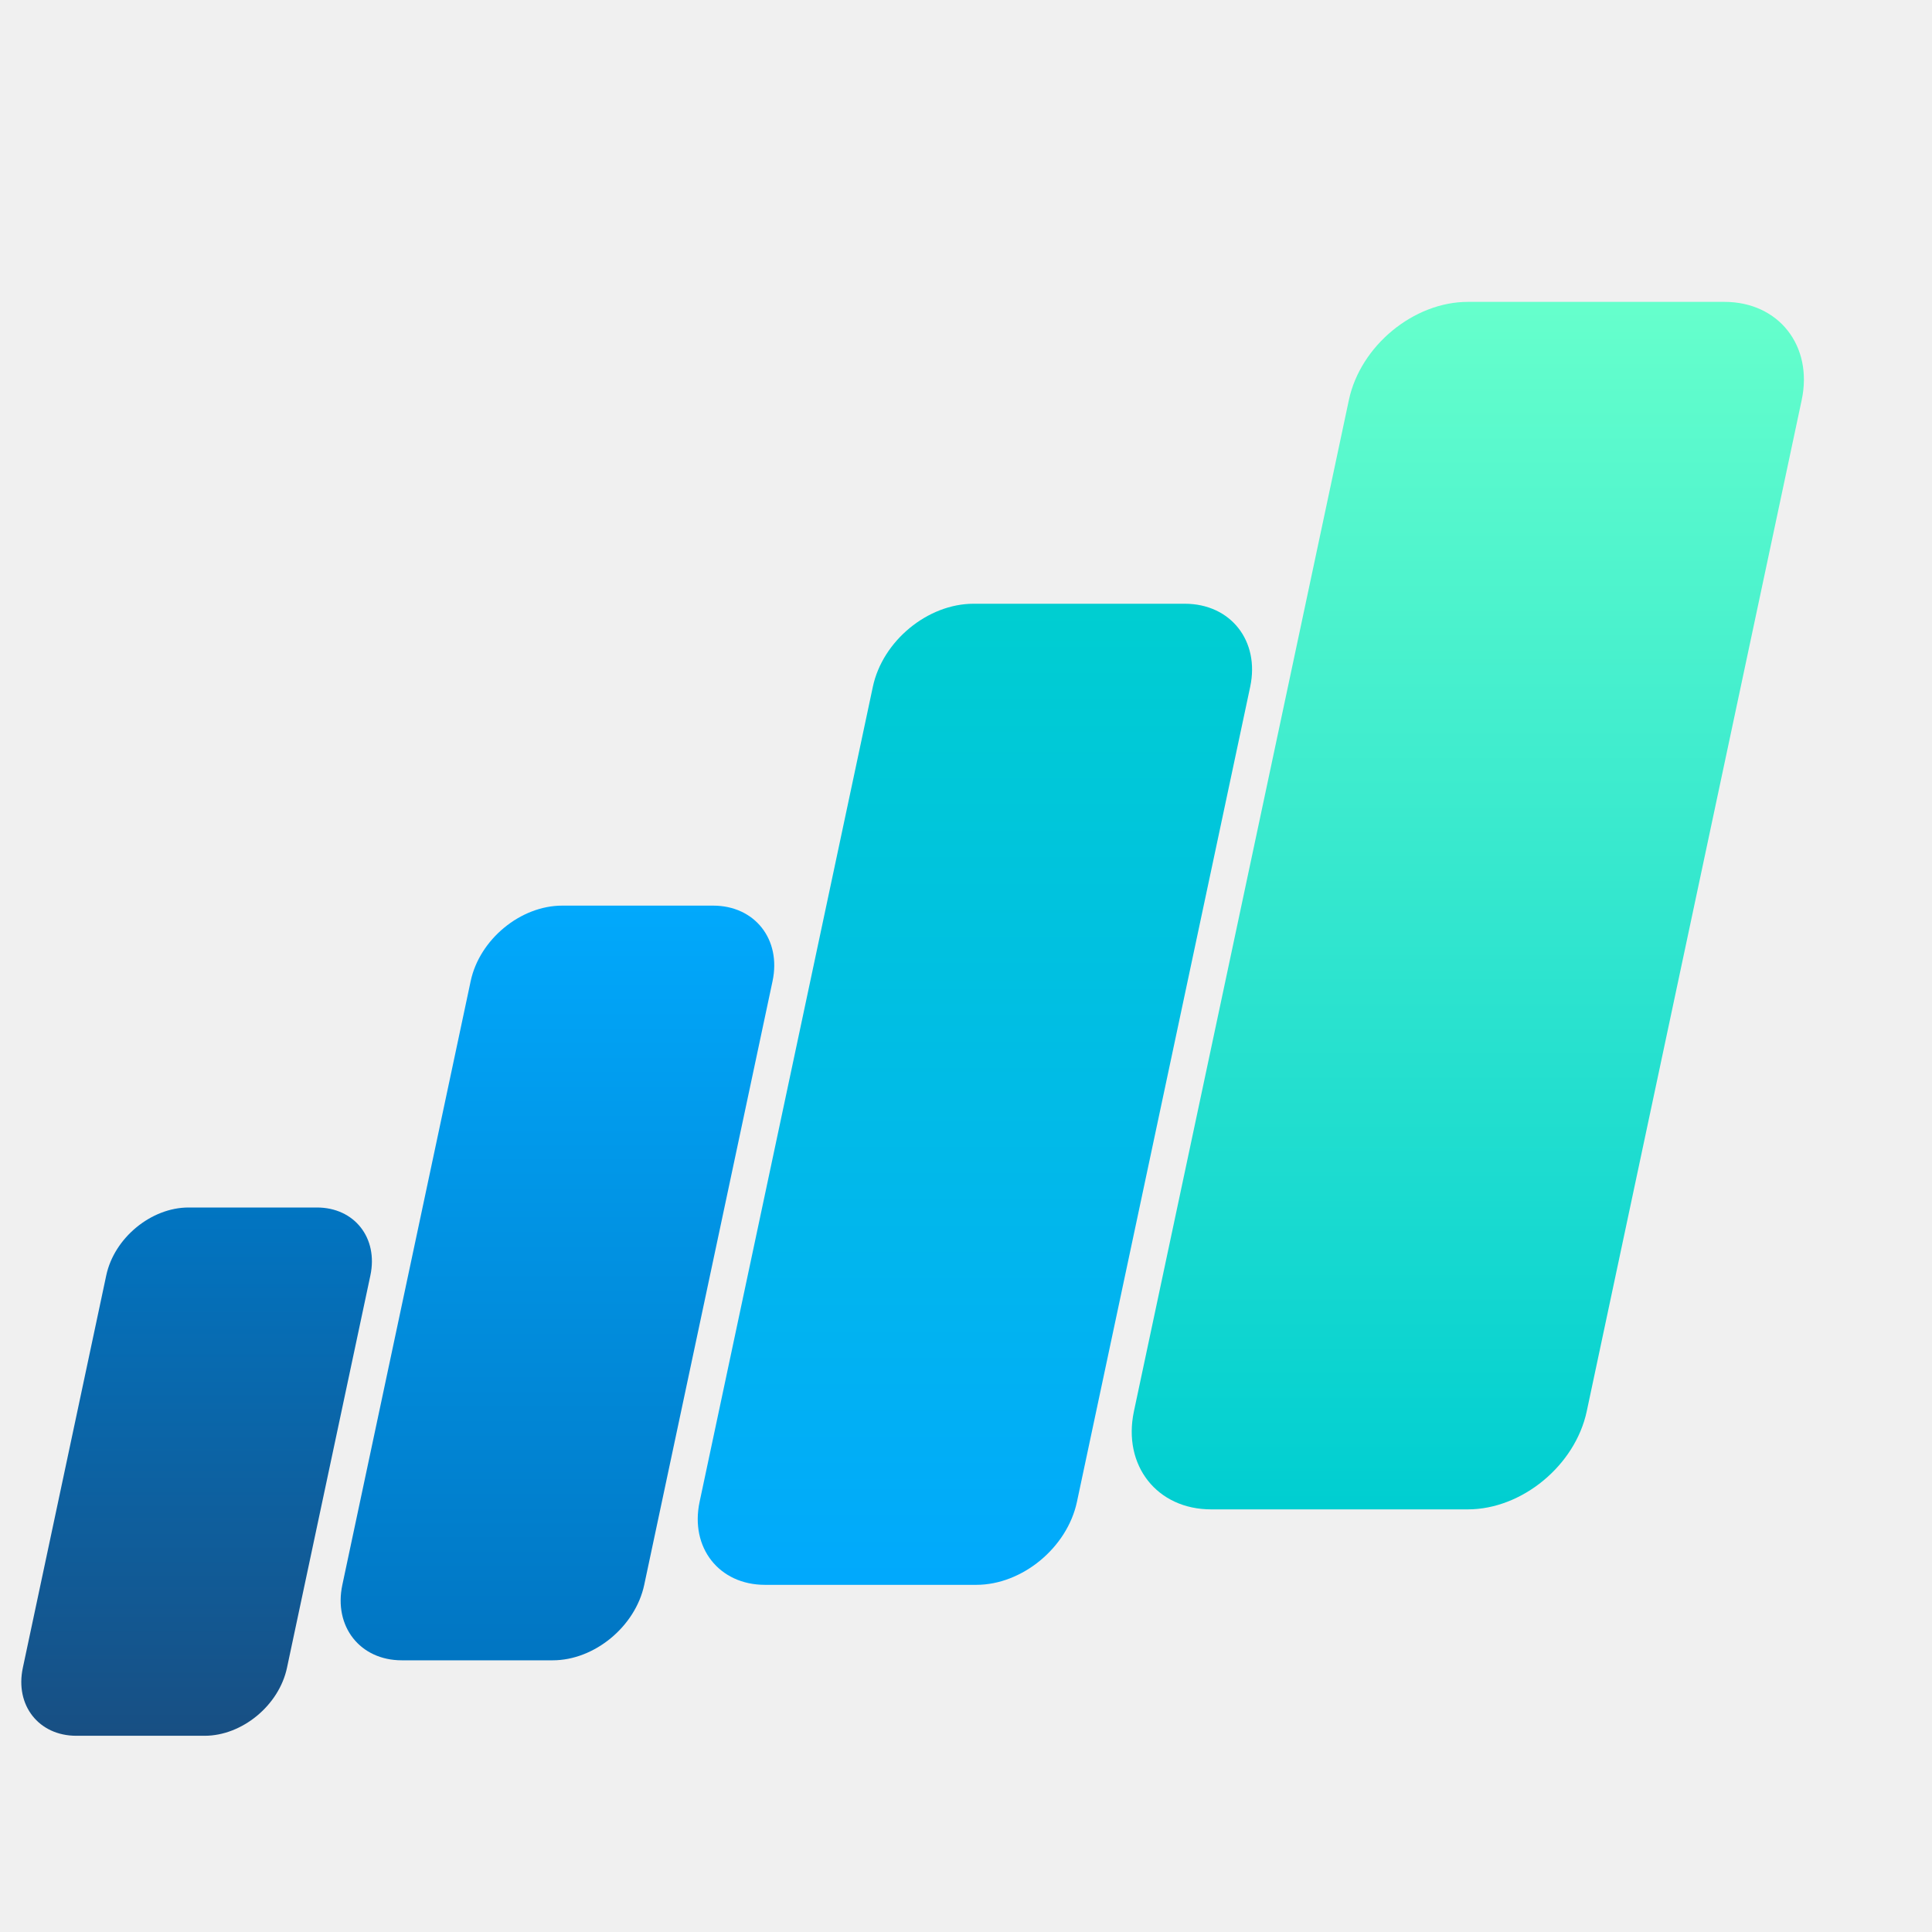
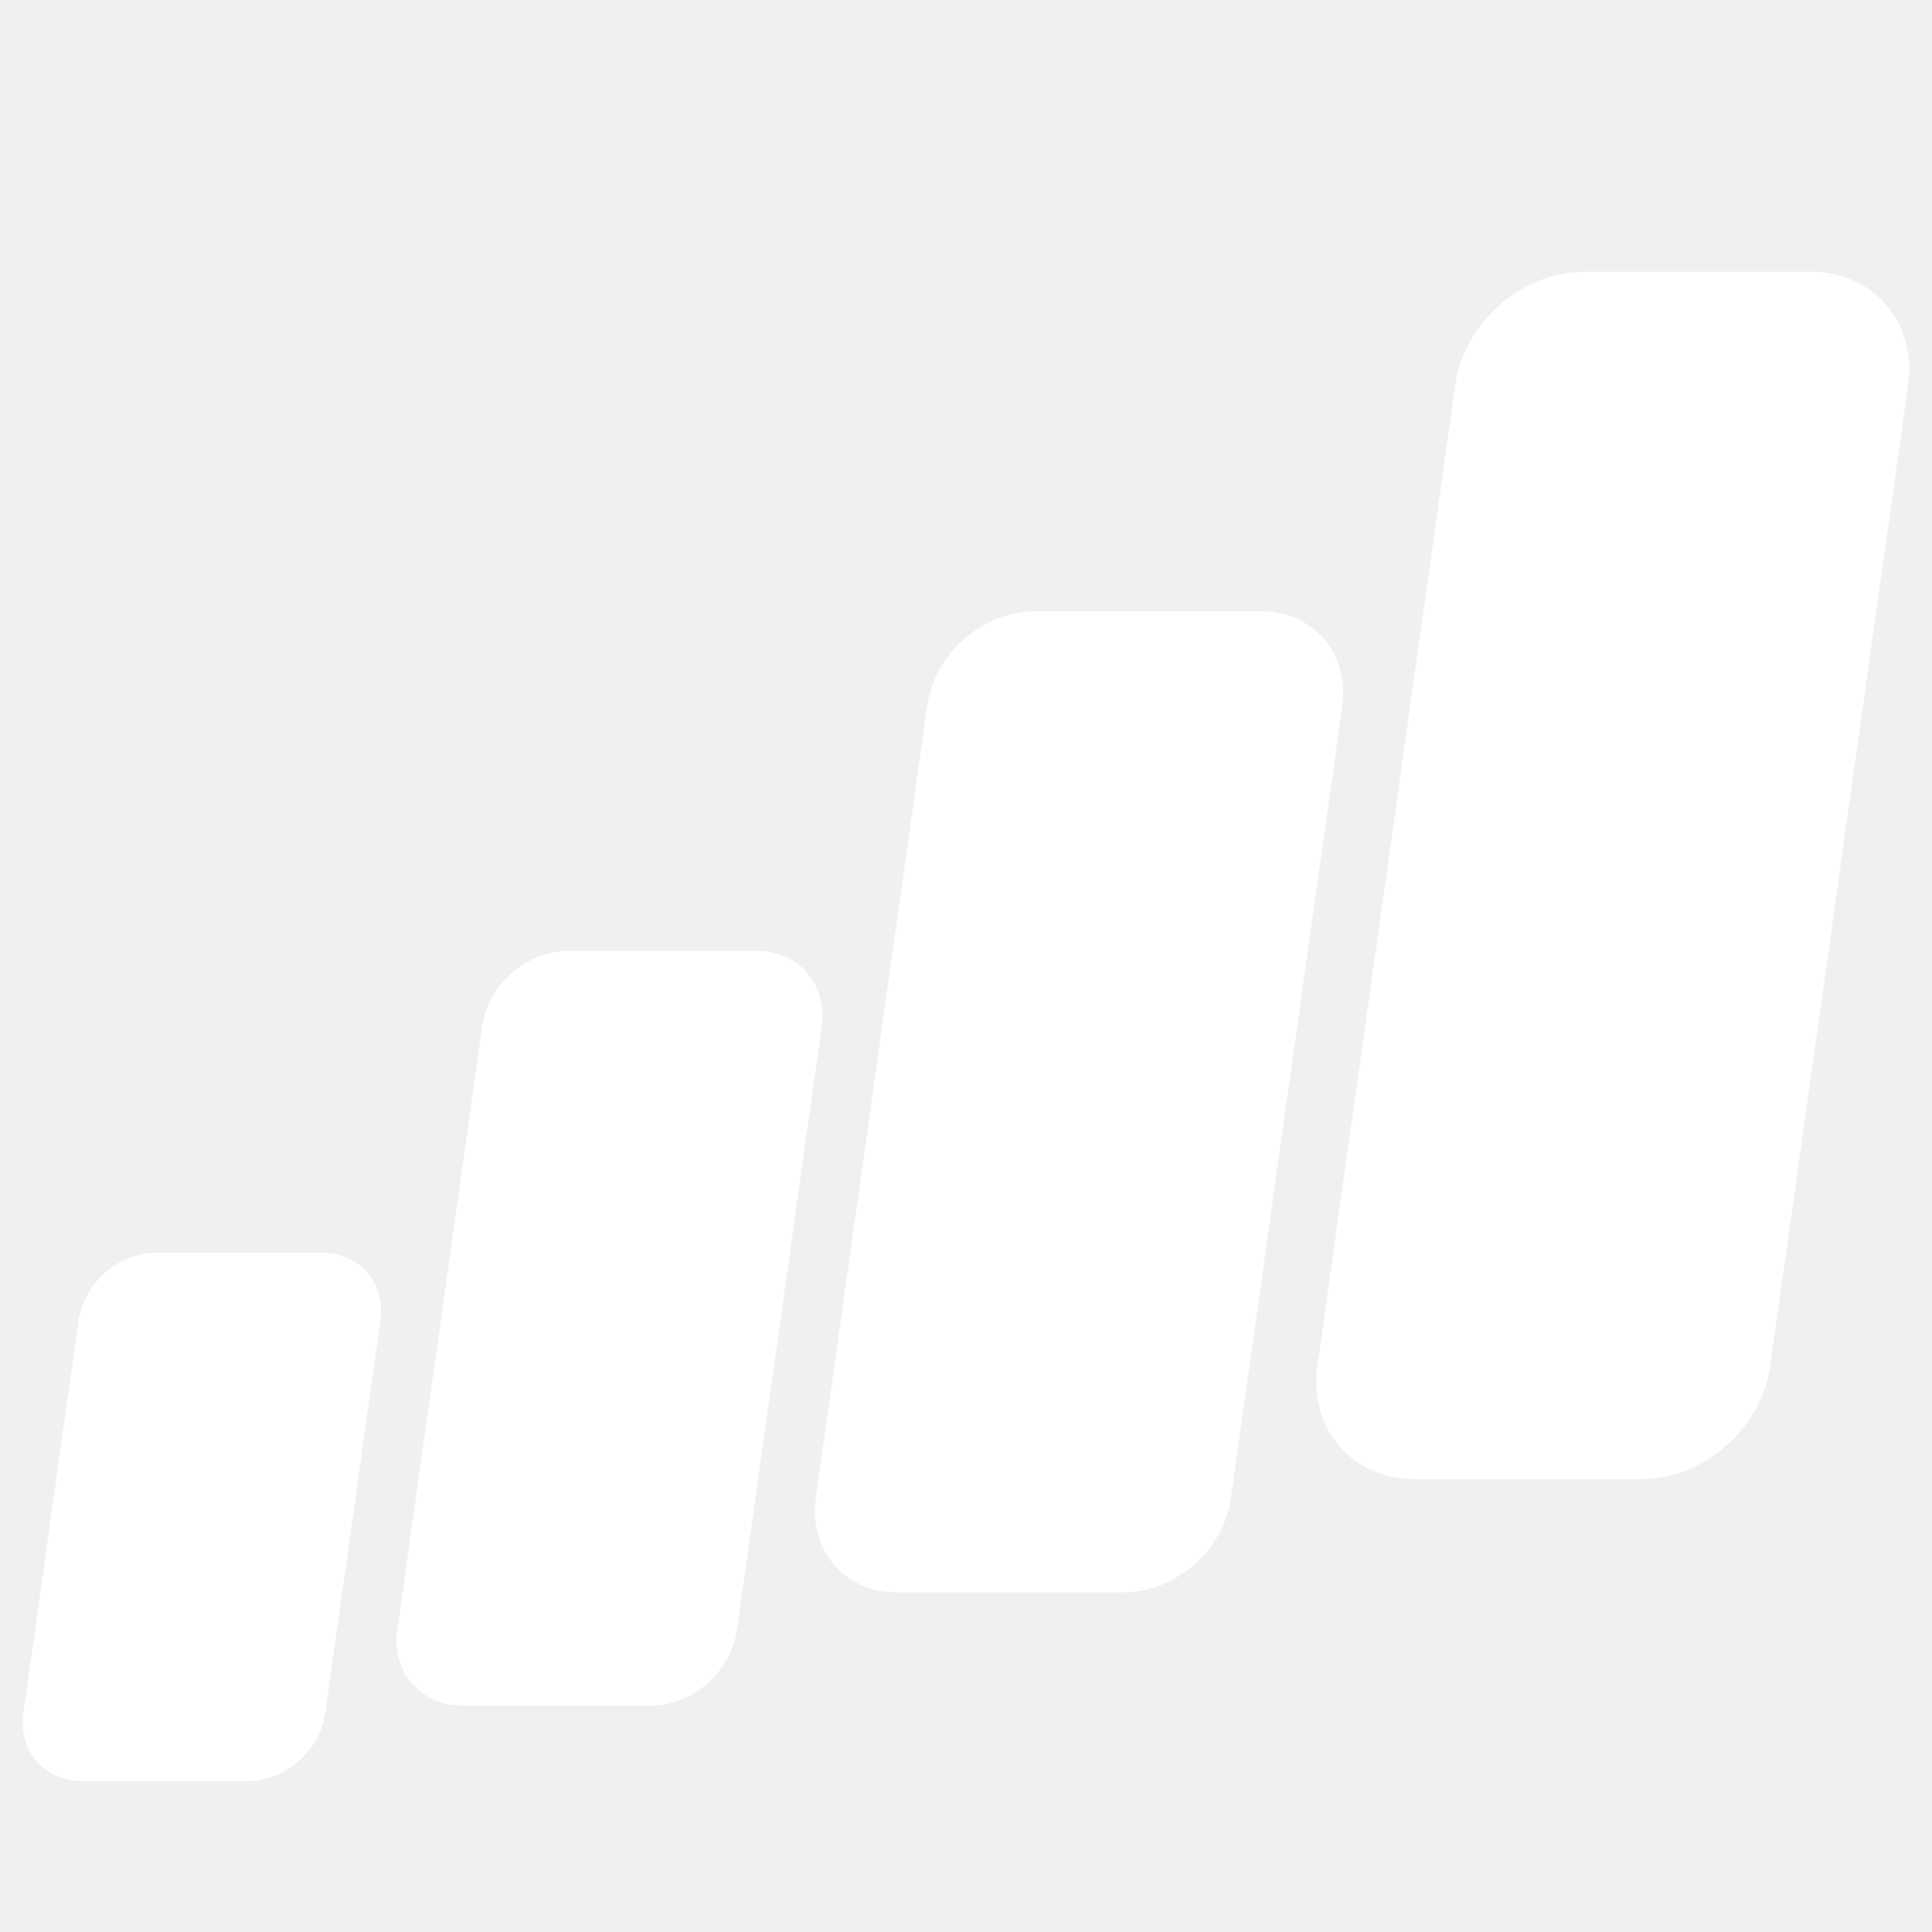
- <svg xmlns="http://www.w3.org/2000/svg" viewBox="0 0 512 512">
-   <defs>
-     <linearGradient id="g1" x1="0" y1="1" x2="0" y2="0">
-       <stop offset="0%" stop-color="#184f83" />
-       <stop offset="100%" stop-color="#0175c2" />
-     </linearGradient>
-     <linearGradient id="g2" x1="0" y1="1" x2="0" y2="0">
-       <stop offset="0%" stop-color="#0175c2" />
-       <stop offset="100%" stop-color="#01a9fc" />
-     </linearGradient>
-     <linearGradient id="g3" x1="0" y1="1" x2="0" y2="0">
-       <stop offset="0%" stop-color="#01a9fc" />
-       <stop offset="100%" stop-color="#00ced1" />
-     </linearGradient>
-     <linearGradient id="g4" x1="0" y1="1" x2="0" y2="0">
-       <stop offset="0%" stop-color="#00ced1" />
-       <stop offset="100%" stop-color="#66ffcc" />
-     </linearGradient>
-   </defs>
-   <g transform="skewX(-12)">
-     <rect x="100" y="320" width="70" height="140" rx="18" fill="url(#g1)" />
-     <rect x="180" y="240" width="80" height="200" rx="20" fill="url(#g2)" />
-     <rect x="270" y="160" width="100" height="260" rx="22" fill="url(#g3)" />
-     <rect x="380" y="80" width="120" height="320" rx="26" fill="url(#g4)" />
+ <svg xmlns="http://www.w3.org/2000/svg" viewBox="0 0 512 512" version="1.0" id="zap">
+   <g transform="skewX(-8)" id="g11">
+     <rect x="70" y="332" width="80" height="140" rx="18" fill="#ffffff" id="rect1" />
+     <rect x="166" y="252" width="90" height="200" rx="20" fill="#ffffff" id="rect2" />
+     <rect x="272" y="162" width="110" height="260" rx="25" fill="#ffffff" id="rect3" />
+     <rect x="400" y="72" width="120" height="320" rx="30" fill="#ffffff" id="rect4" />
  </g>
</svg>
